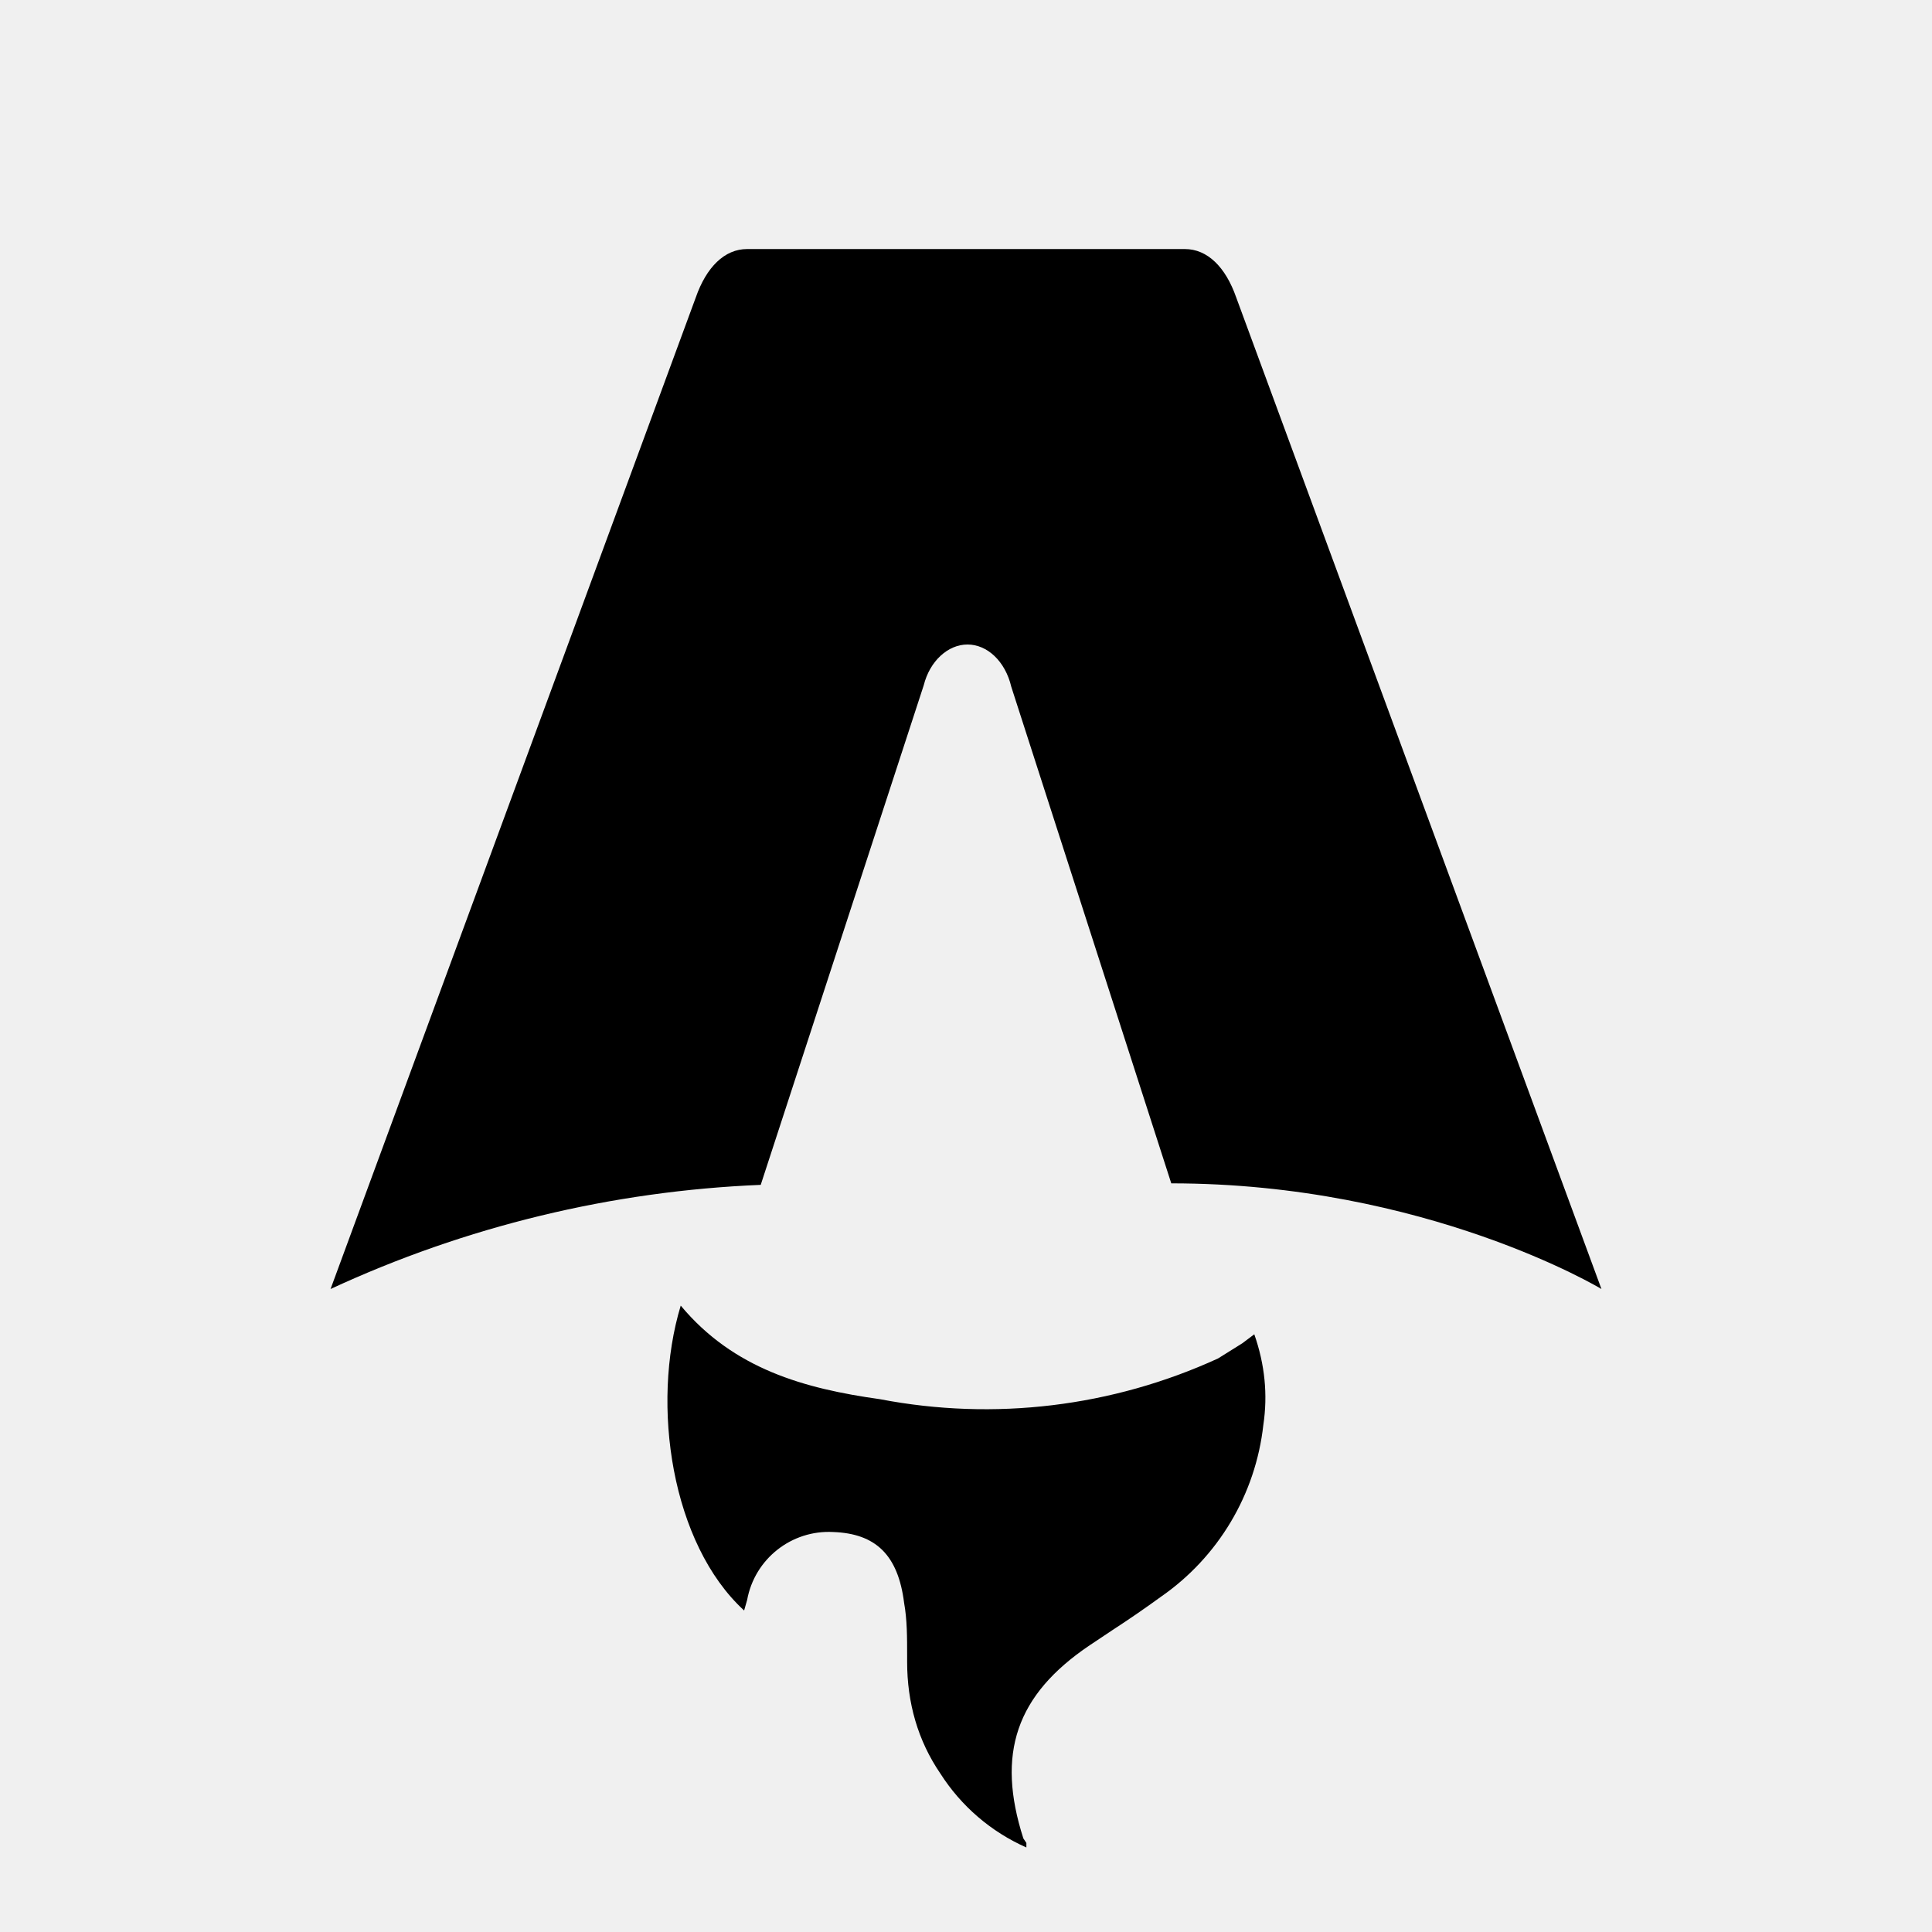
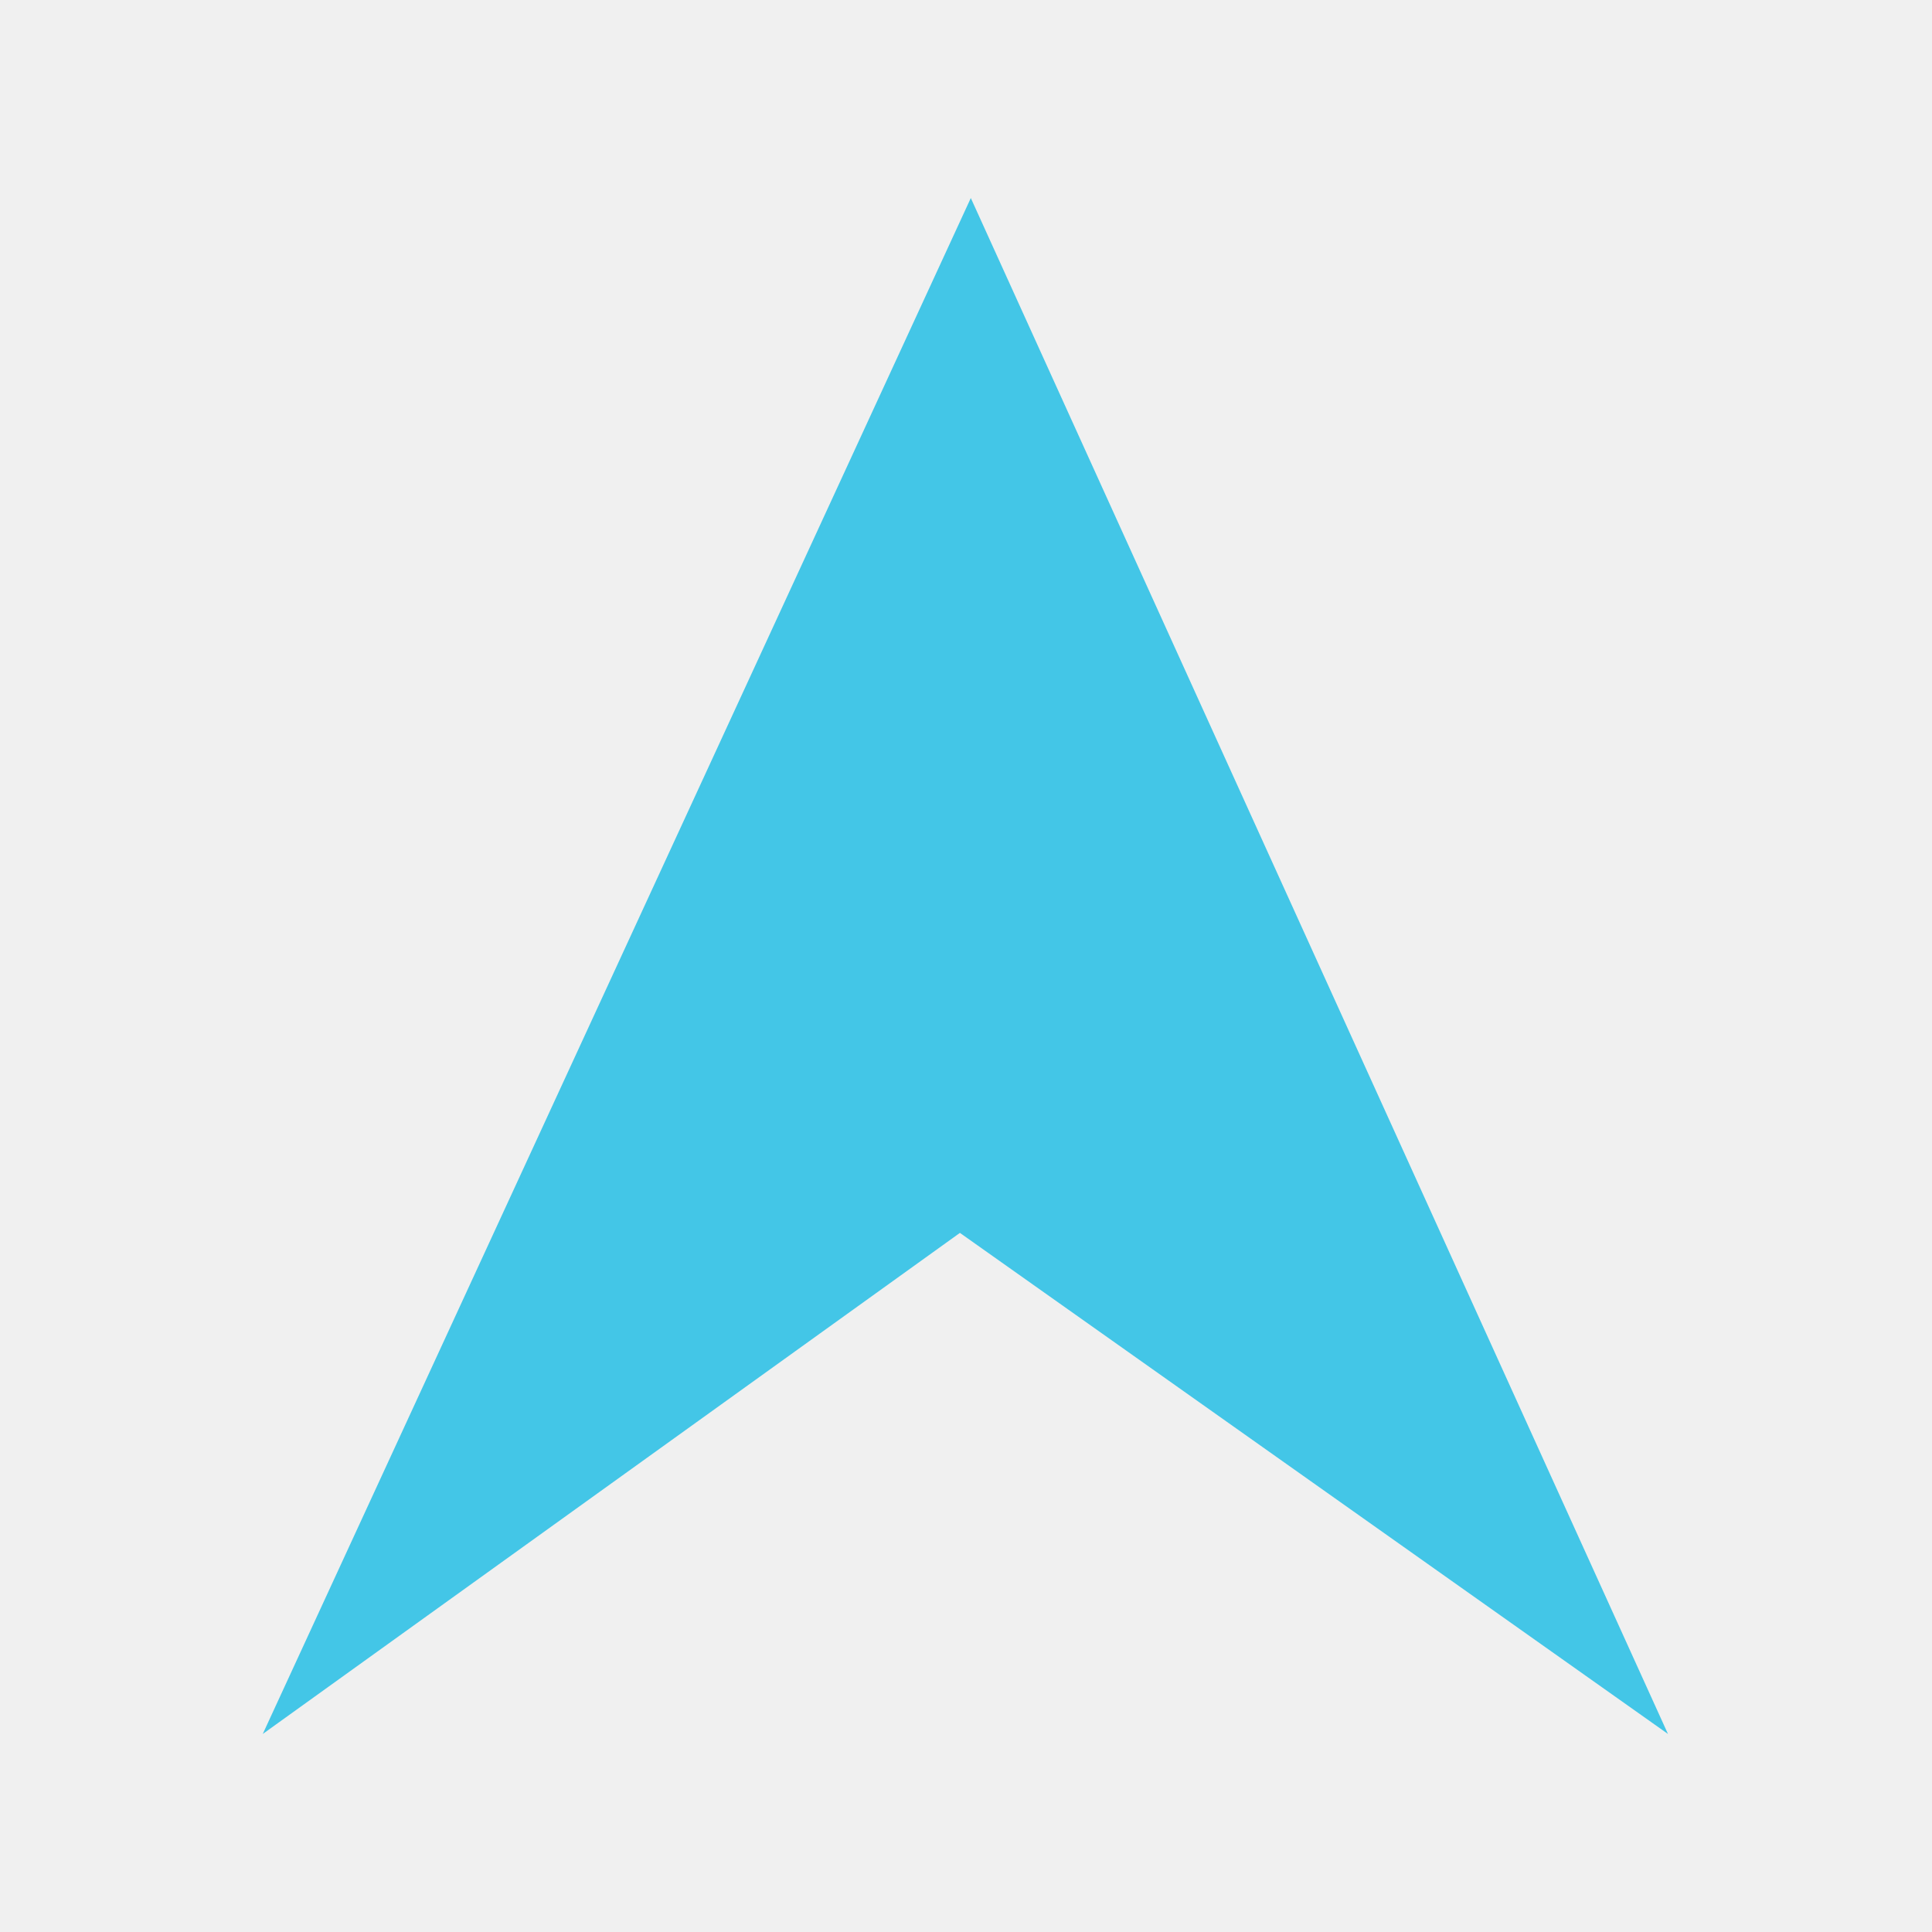
- <svg xmlns="http://www.w3.org/2000/svg" fill="none" viewBox="0 0 128 128">
-   <path d="M50.4 78.5a75.1 75.1 0 0 0-28.5 6.9l24.2-65.7c.7-2 1.9-3.2 3.4-3.2h29c1.5 0 2.7 1.2 3.4 3.2l24.2 65.7s-11.6-7-28.5-7L67 45.5c-.4-1.7-1.6-2.8-2.9-2.8-1.3 0-2.5 1.1-2.9 2.7L50.4 78.5Zm-1.1 28.2Zm-4.2-20.2c-2 6.6-.6 15.8 4.2 20.2a17.5 17.5 0 0 1 .2-.7 5.5 5.5 0 0 1 5.7-4.5c2.8.1 4.3 1.5 4.7 4.7.2 1.1.2 2.3.2 3.5v.4c0 2.7.7 5.2 2.2 7.4a13 13 0 0 0 5.7 4.9v-.3l-.2-.3c-1.8-5.6-.5-9.5 4.4-12.8l1.5-1a73 73 0 0 0 3.2-2.2 16 16 0 0 0 6.8-11.4c.3-2 .1-4-.6-6l-.8.6-1.6 1a37 37 0 0 1-22.4 2.7c-5-.7-9.7-2-13.2-6.2Z" />
-   <style>
-         path { fill: #000; }
-         @media (prefers-color-scheme: dark) {
-             path { fill: #FFF; }
-         }
-     </style>
+ <svg xmlns="http://www.w3.org/2000/svg" id="Arrow_transparent" data-name="Arrow transparent" viewBox="0 0 1000 1000">
+   <polygon fill="#43c6e7" points="136 897.5 502.49 102.5 863.34 897.5 496.85 638.14 136 897.5" />
</svg>
